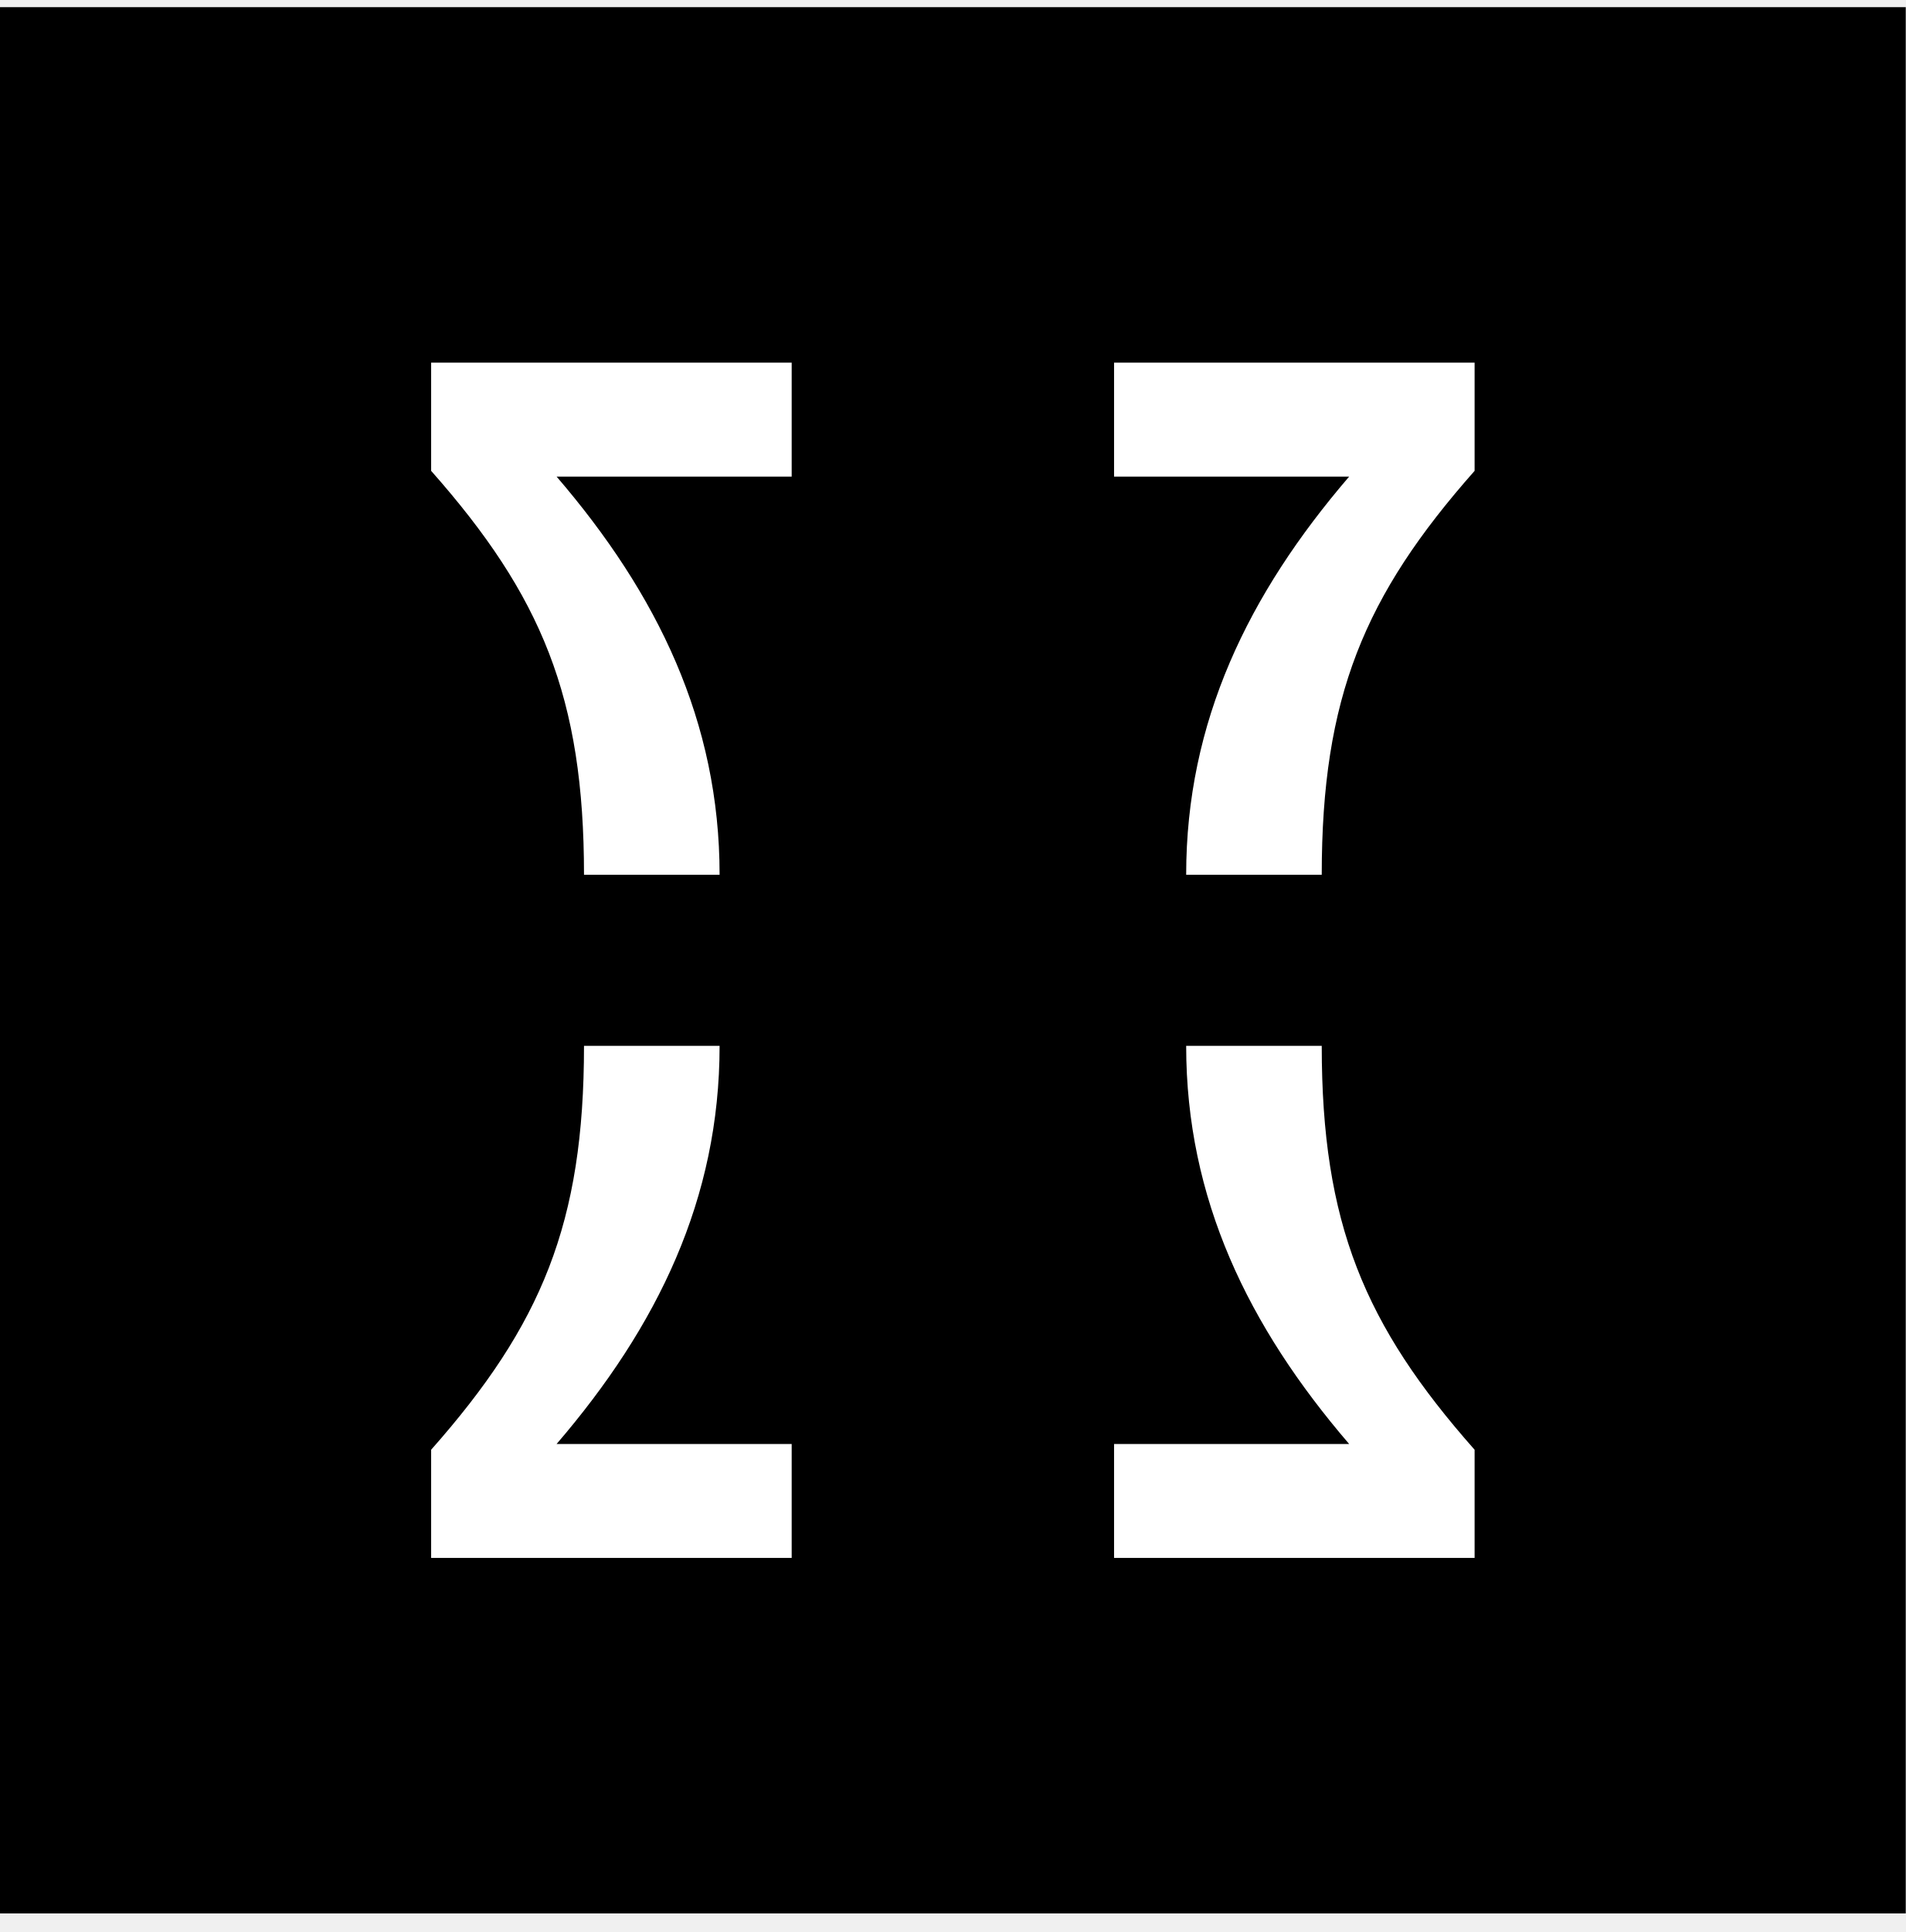
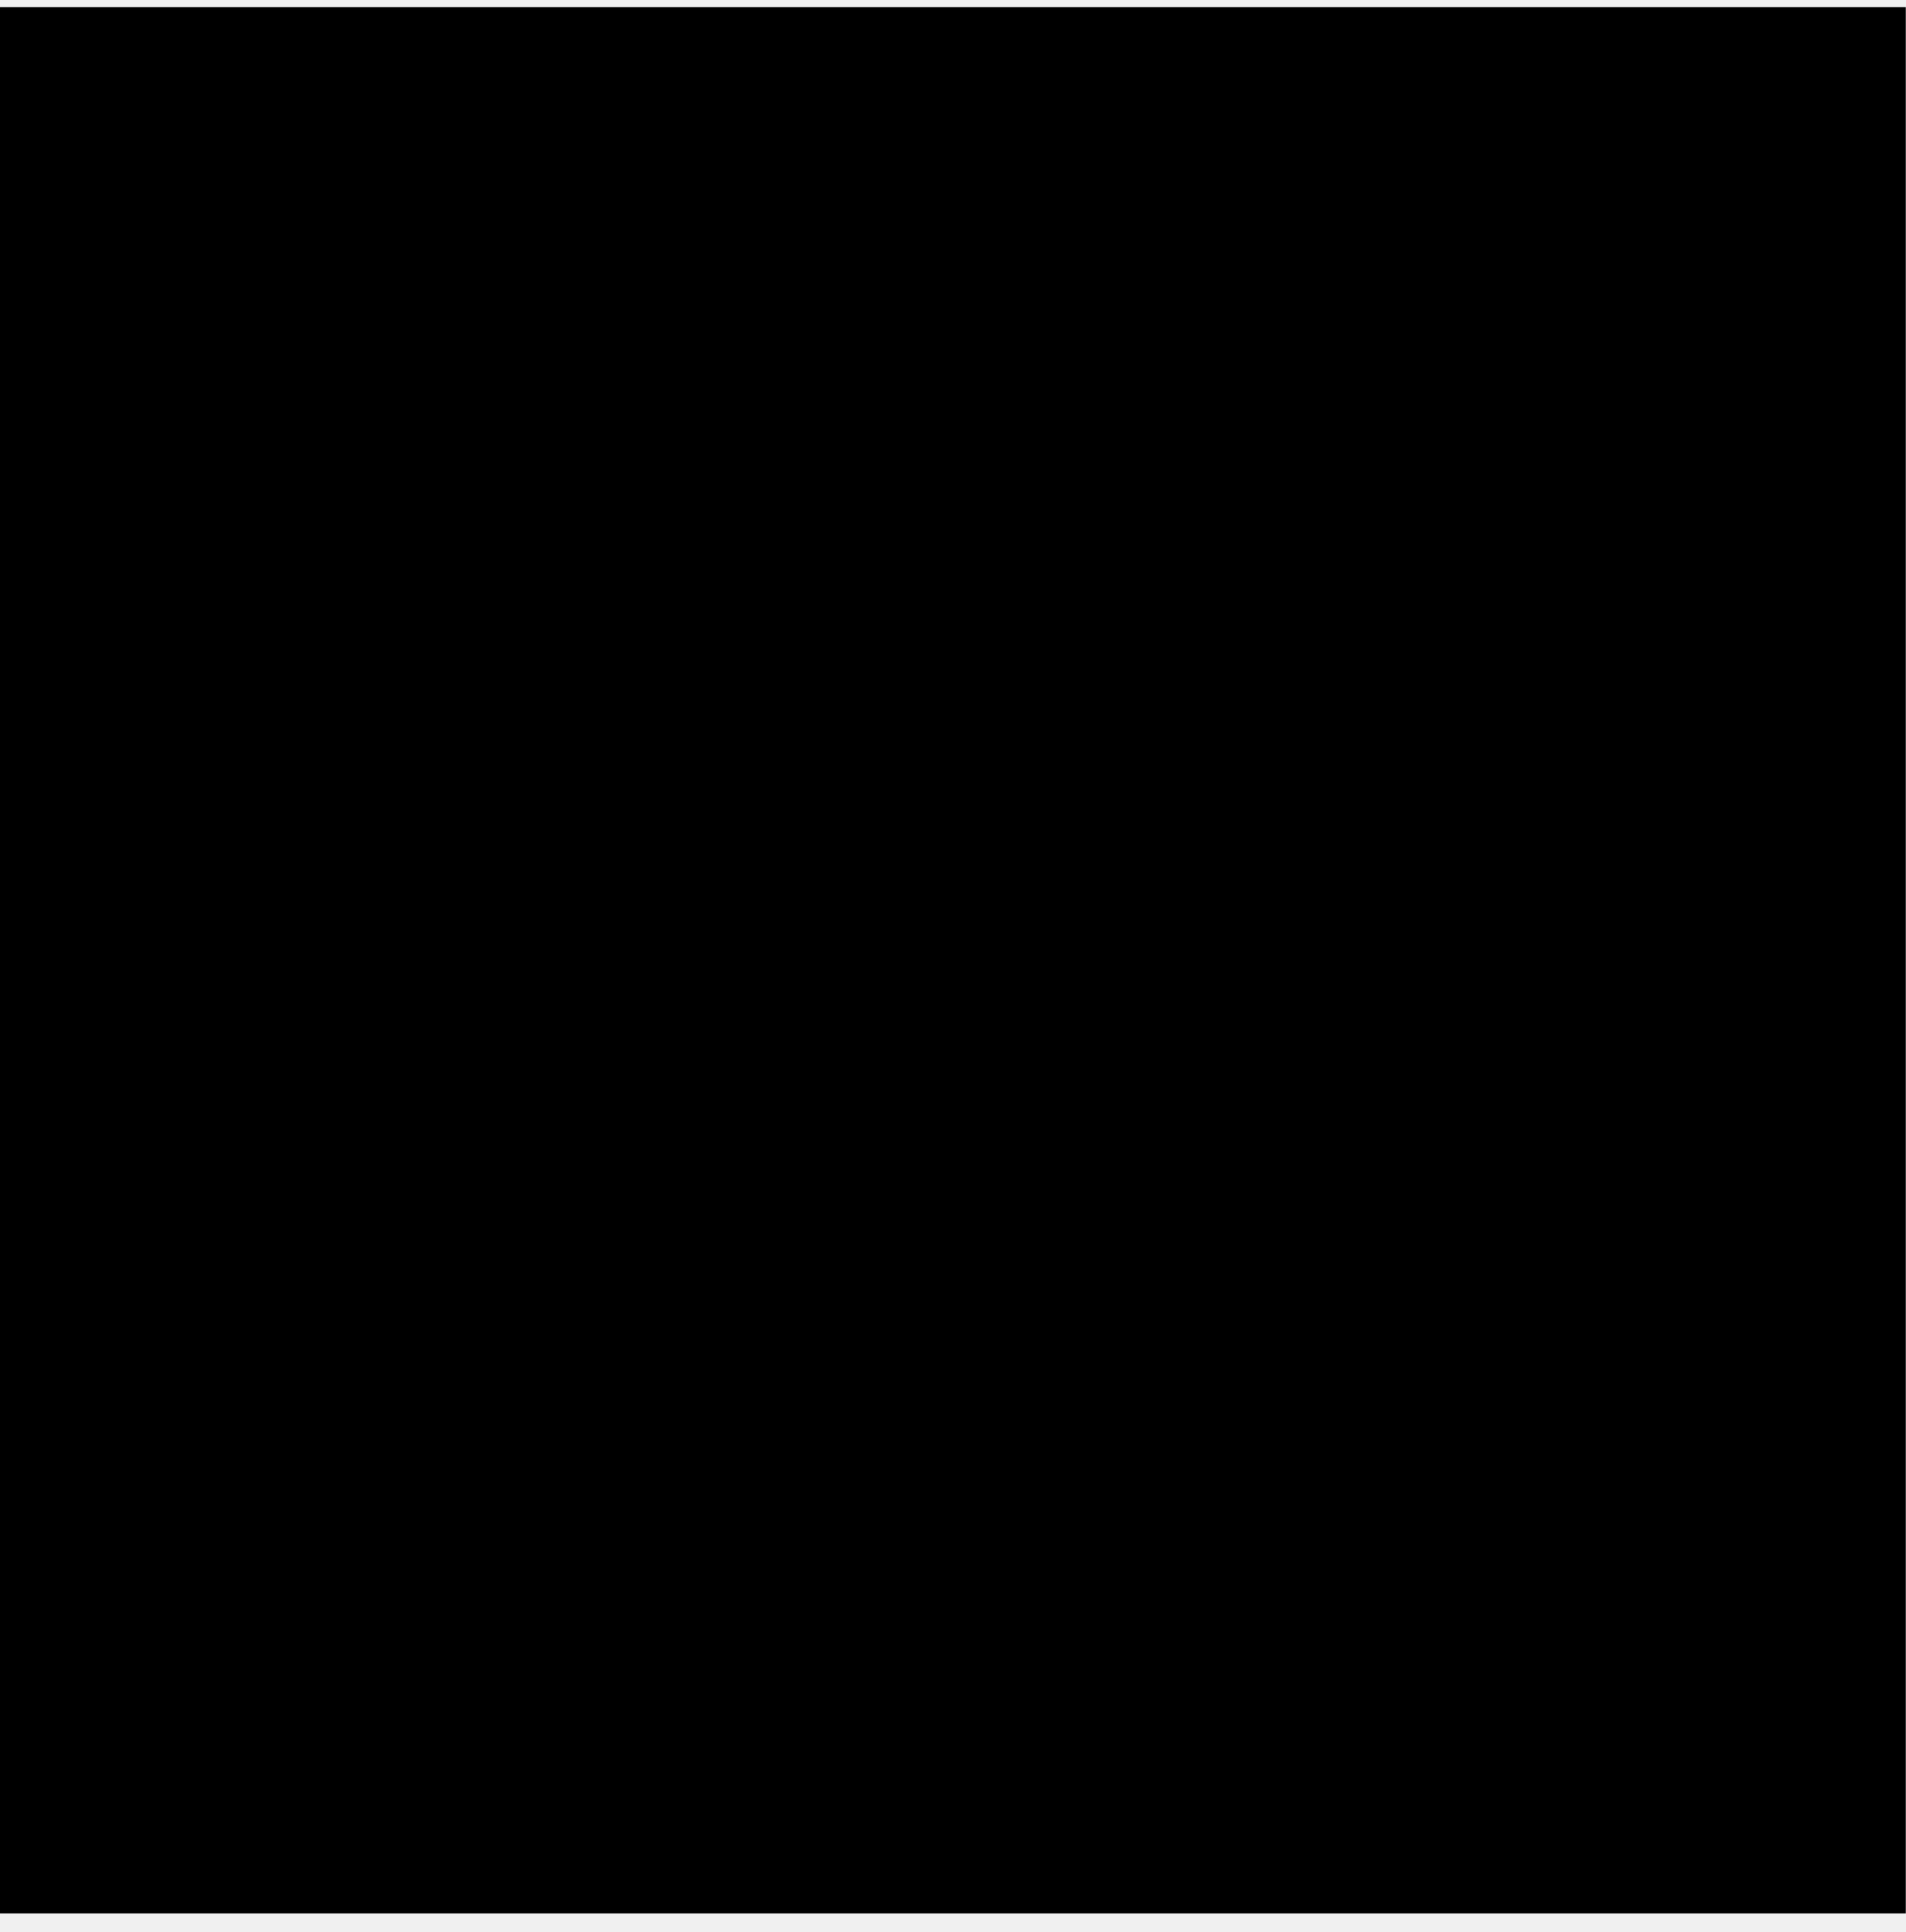
- <svg xmlns="http://www.w3.org/2000/svg" viewBox="0 0 74 75" fill="none">
+ <svg xmlns="http://www.w3.org/2000/svg" viewBox="0 0 74 75" fill="currentColor">
  <rect width="74" height="74" transform="translate(0 0.27832)" fill="currentColor" />
-   <path d="M27.942 40.599C27.942 46.535 25.534 51.491 21.613 56.055H30.741L30.741 60.479H16.741V56.279C21.026 51.435 22.677 47.487 22.677 40.599L27.942 40.599Z" fill="white" />
-   <path d="M46.059 40.599C46.059 46.535 48.467 51.491 52.387 56.055H43.259V60.479H57.259V56.279C52.975 51.435 51.323 47.487 51.323 40.599H46.059Z" fill="white" />
-   <path d="M27.942 33.958C27.942 28.022 25.534 23.066 21.613 18.502L30.741 18.502V14.078L16.741 14.078V18.278C21.026 23.122 22.677 27.07 22.677 33.958L27.942 33.958Z" fill="white" />
-   <path d="M46.059 33.958C46.059 28.022 48.467 23.066 52.387 18.502L43.259 18.502L43.259 14.078L57.259 14.078V18.278C52.975 23.122 51.323 27.07 51.323 33.958H46.059Z" fill="white" />
+   <path d="M27.942 40.599C27.942 46.535 25.534 51.491 21.613 56.055H30.741L30.741 60.479H16.741V56.279C21.026 51.435 22.677 47.487 22.677 40.599L27.942 40.599Z" fill="currentColor" />
+   <path d="M46.059 40.599C46.059 46.535 48.467 51.491 52.387 56.055H43.259V60.479H57.259V56.279C52.975 51.435 51.323 47.487 51.323 40.599H46.059Z" fill="currentColor" />
+   <path d="M27.942 33.958C27.942 28.022 25.534 23.066 21.613 18.502L30.741 18.502V14.078L16.741 14.078V18.278C21.026 23.122 22.677 27.07 22.677 33.958L27.942 33.958Z" fill="currentColor" />
+   <path d="M46.059 33.958C46.059 28.022 48.467 23.066 52.387 18.502L43.259 18.502L43.259 14.078L57.259 14.078V18.278C52.975 23.122 51.323 27.07 51.323 33.958H46.059Z" fill="currentColor" />
</svg>
